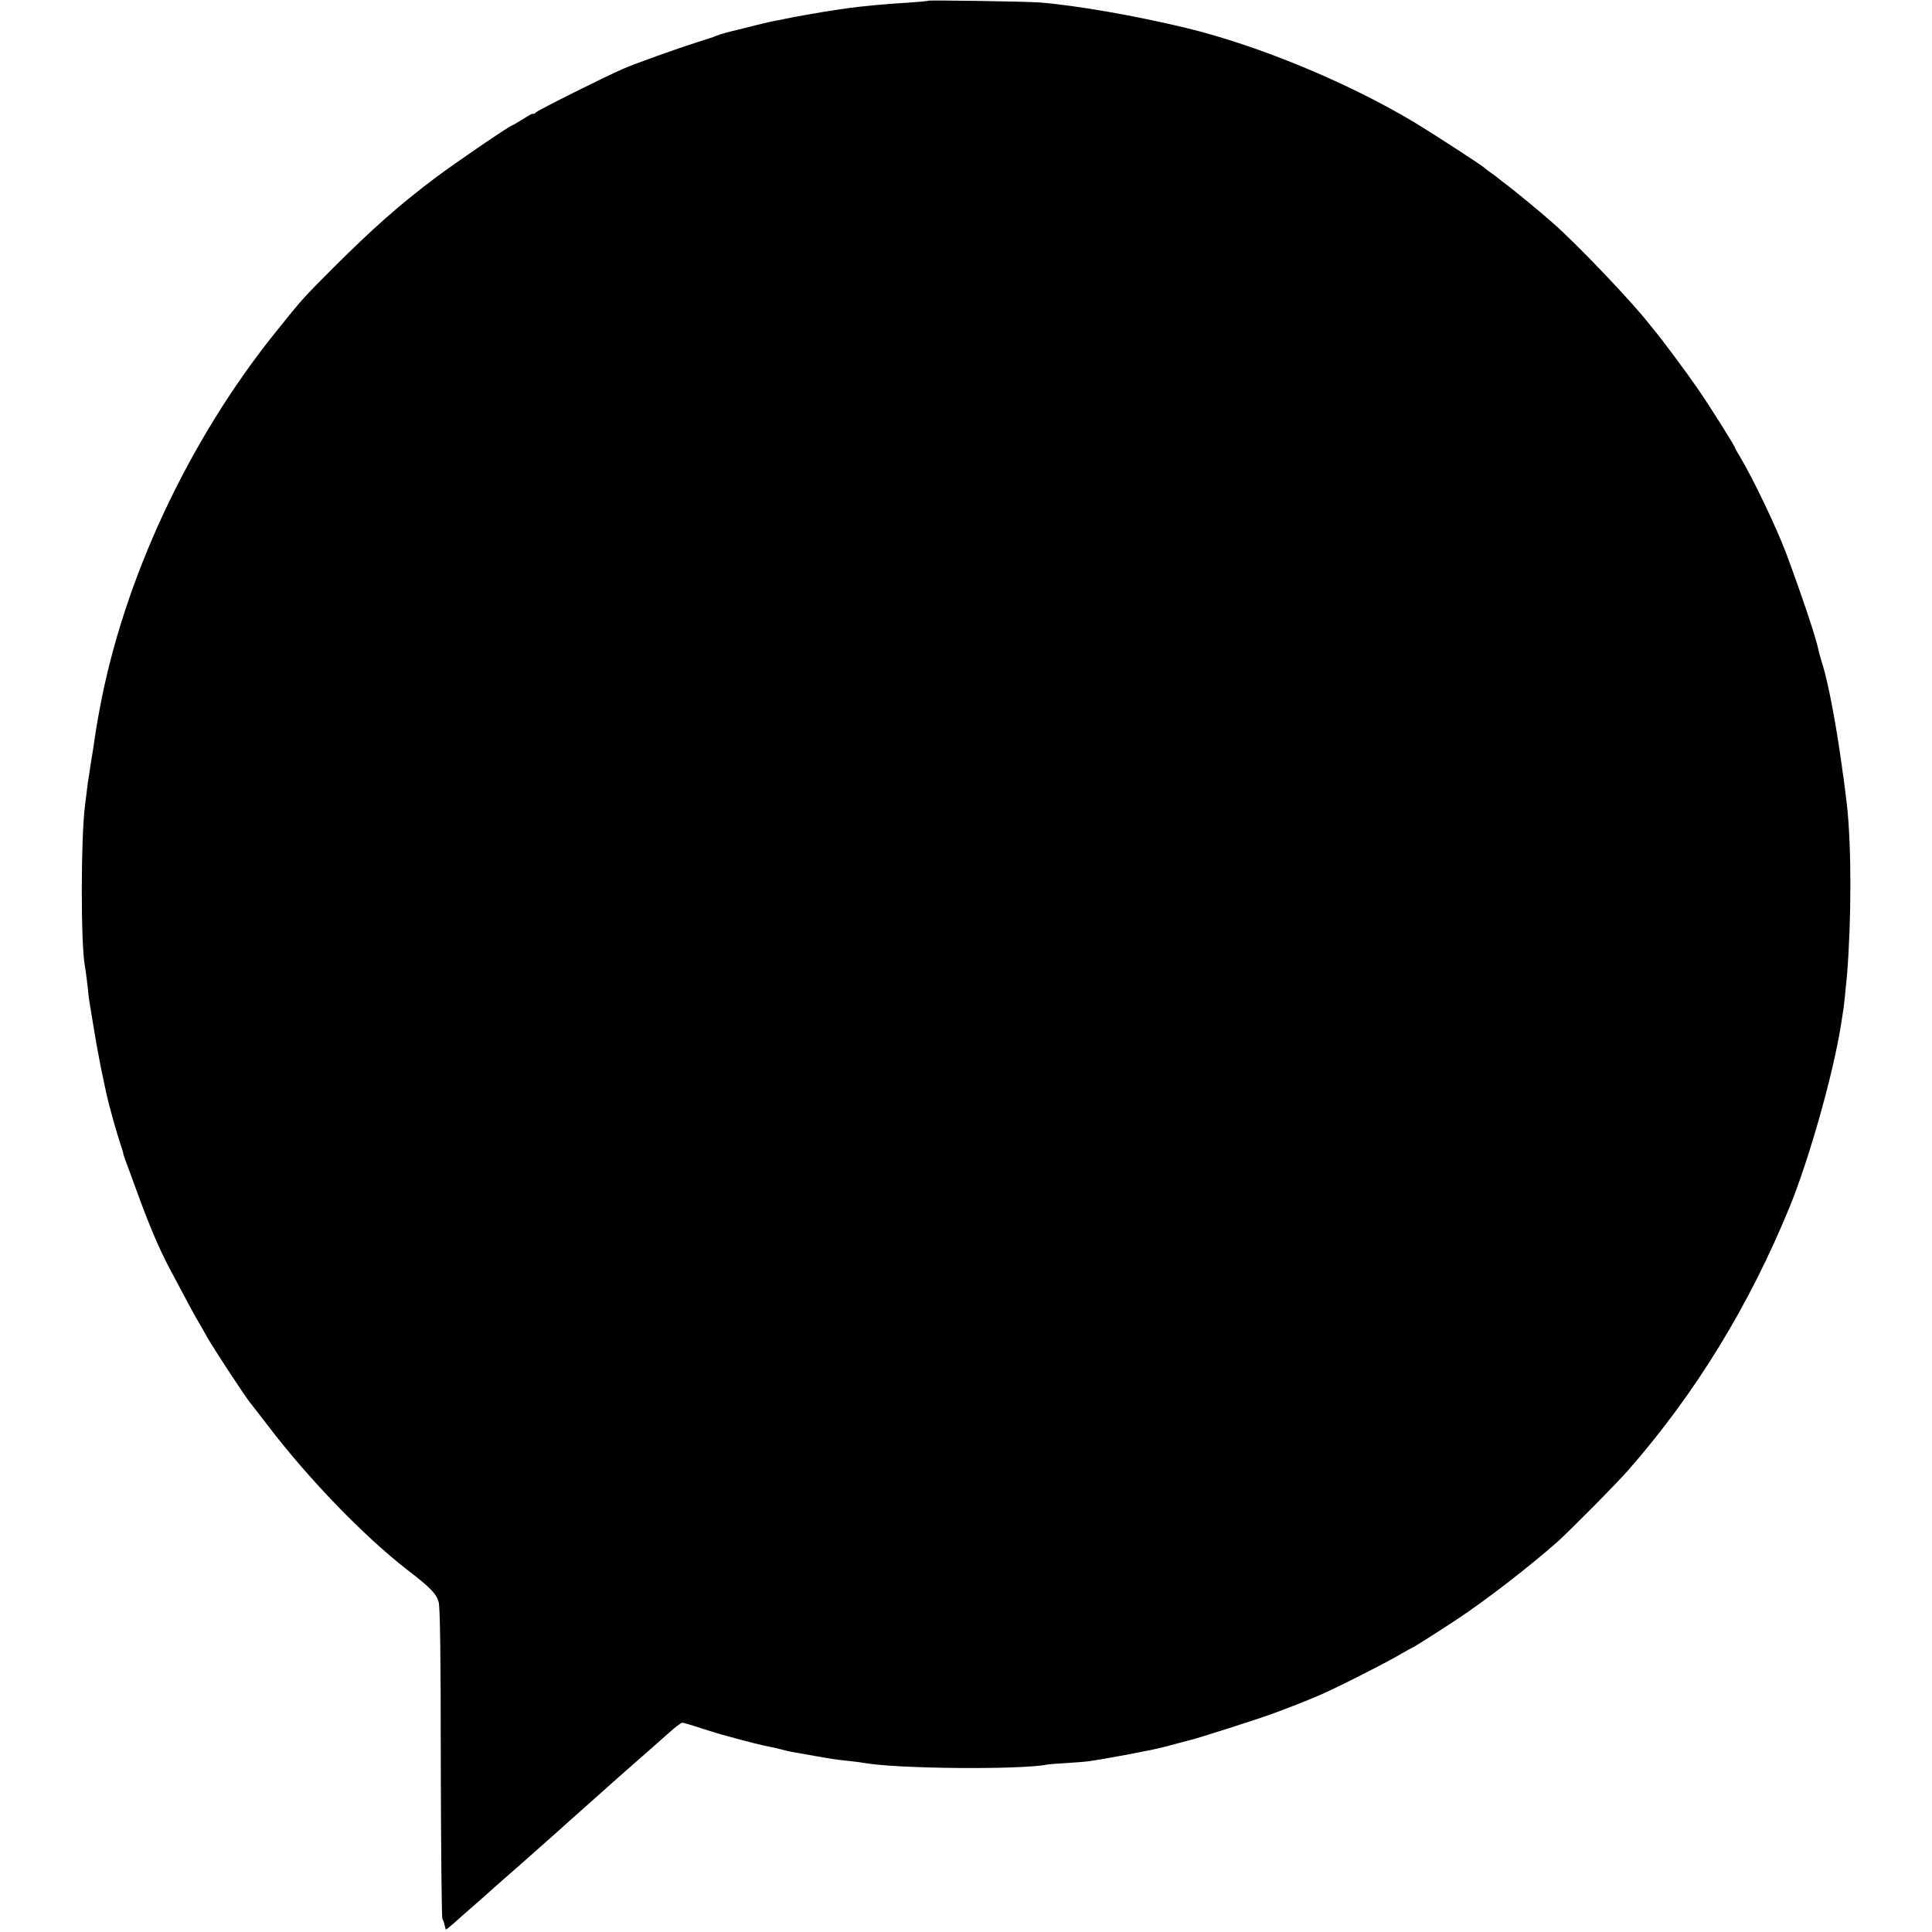
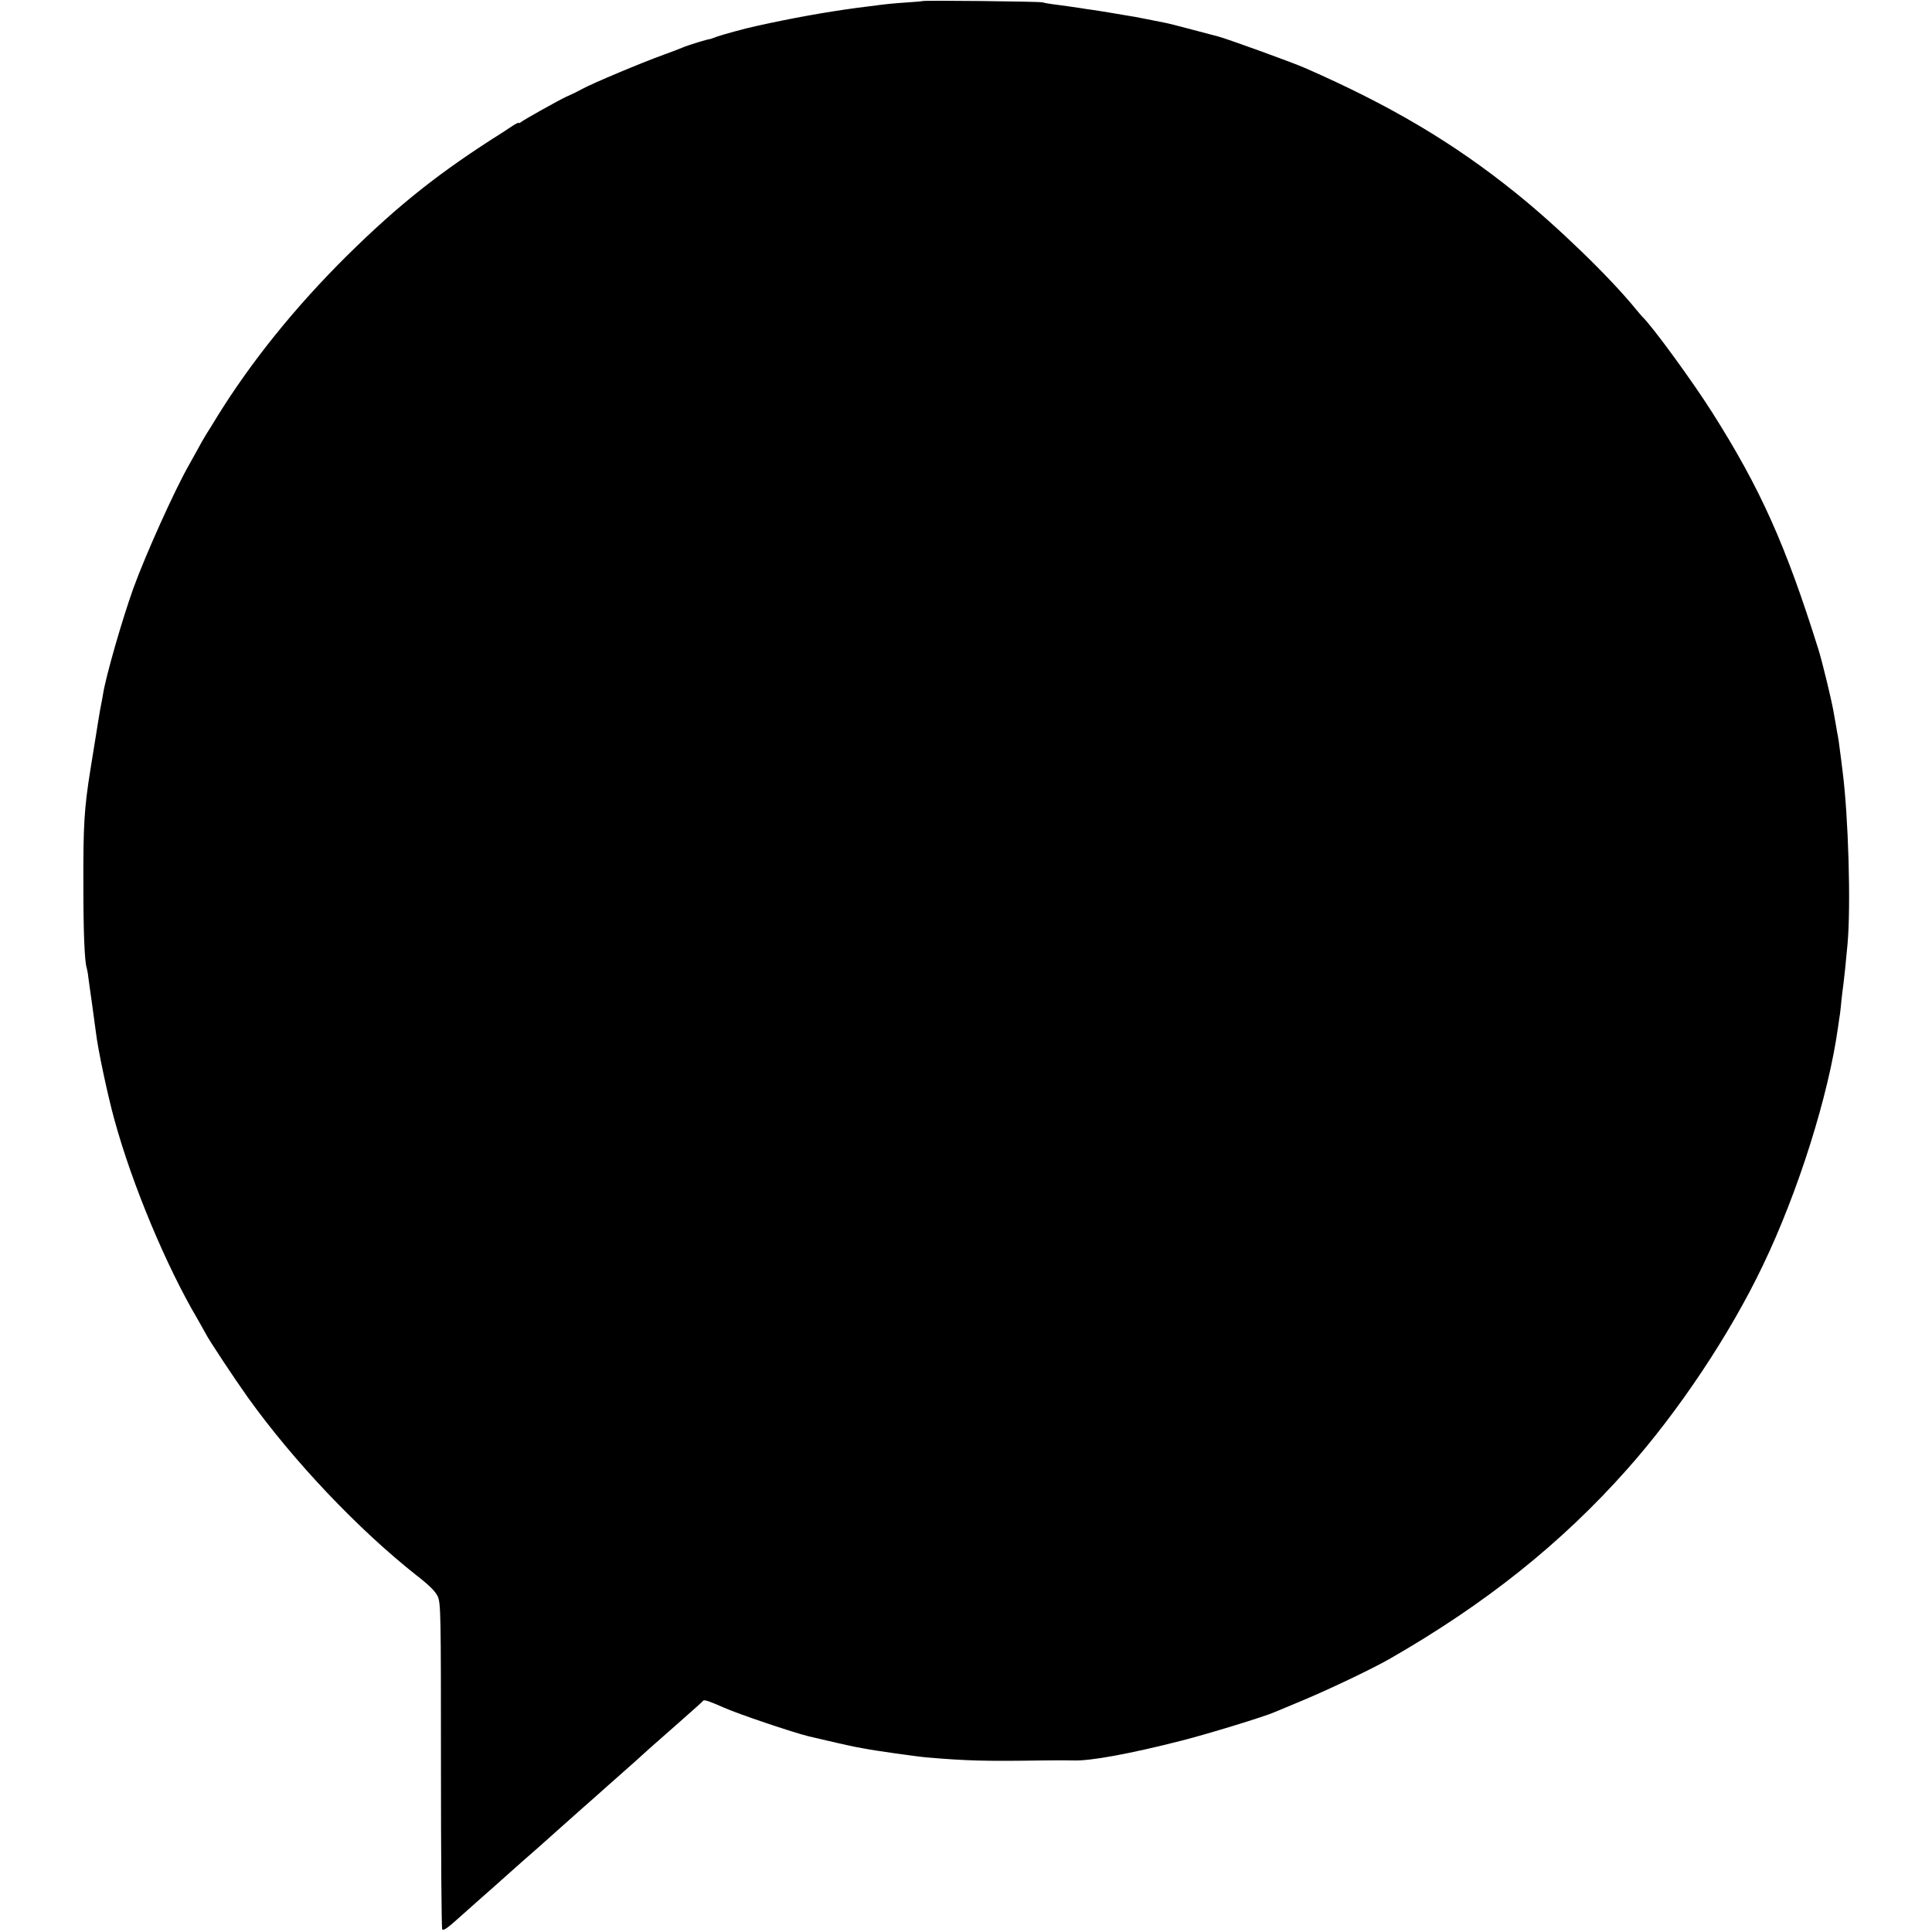
<svg xmlns="http://www.w3.org/2000/svg" version="1.0" width="1080pt" height="1080pt" viewBox="0 0 1080 1080" preserveAspectRatio="xMidYMid meet">
  <g transform="translate(0,1080) scale(0.1,-0.1)" fill="#000000" stroke="none">
-     <path d="M5189 10796 c-2 -2 -53 -7 -114 -11 -112 -6 -258 -20 -330 -30 -22 -3 -56 -8 -75 -11 -53 -7 -263 -44 -280 -49 -8 -2 -31 -7 -50 -10 -19 -3 -71 -15 -115 -26 -44 -11 -87 -22 -95 -24 -46 -10 -108 -27 -125 -35 -11 -5 -58 -21 -105 -35 -107 -34 -349 -120 -415 -149 -98 -42 -470 -228 -487 -243 -10 -9 -18 -13 -18 -9 0 4 -25 -9 -55 -29 -31 -19 -58 -35 -60 -35 -12 0 -318 -209 -430 -293 -205 -154 -349 -282 -580 -512 -160 -161 -162 -162 -312 -349 -490 -608 -854 -1389 -987 -2116 -14 -74 -27 -155 -30 -180 -3 -25 -8 -54 -10 -65 -2 -11 -7 -45 -12 -75 -4 -30 -8 -57 -9 -60 -1 -3 -5 -32 -9 -65 -4 -33 -9 -73 -11 -90 -23 -177 -24 -765 -1 -892 4 -20 17 -120 21 -168 2 -16 8 -57 14 -90 5 -33 19 -114 30 -180 12 -66 28 -151 37 -190 8 -38 17 -79 19 -90 11 -46 15 -64 39 -150 14 -49 32 -109 40 -133 8 -23 15 -45 15 -48 -1 -2 4 -17 9 -32 6 -15 36 -97 67 -182 68 -187 123 -317 181 -427 105 -198 133 -250 152 -283 12 -19 39 -66 60 -105 36 -63 213 -334 241 -367 6 -7 52 -67 103 -133 227 -297 537 -617 778 -803 125 -96 159 -131 172 -177 8 -29 12 -282 12 -900 1 -473 5 -866 9 -872 5 -7 10 -23 12 -34 3 -12 6 -23 7 -25 2 -1 21 14 44 34 22 20 69 62 104 92 34 30 68 60 74 65 6 6 105 94 221 195 115 102 217 192 225 200 9 8 46 42 84 75 37 33 78 69 90 80 35 32 163 145 188 167 13 11 52 45 88 77 36 32 94 83 129 114 35 32 69 57 75 57 6 0 52 -13 102 -30 50 -16 117 -37 150 -45 103 -29 208 -55 239 -60 17 -3 46 -10 65 -15 37 -10 42 -11 185 -36 97 -17 123 -21 200 -29 28 -3 61 -7 75 -10 186 -33 871 -39 1025 -9 11 2 63 6 115 9 52 3 106 8 120 10 30 4 195 33 230 40 14 3 39 8 55 11 17 3 50 10 75 15 25 6 52 12 60 14 8 2 42 11 75 20 33 9 67 18 76 20 28 6 339 105 424 135 82 29 188 70 285 111 88 37 345 167 438 220 47 27 86 49 88 49 4 0 148 91 249 158 159 105 405 295 560 432 66 59 337 332 400 405 375 429 674 918 900 1470 109 268 243 742 286 1015 6 41 13 82 14 90 3 18 13 115 20 190 25 314 25 716 0 945 -9 76 -16 130 -20 160 -3 17 -7 48 -10 70 -32 232 -74 451 -105 554 -11 34 -22 73 -24 85 -13 68 -92 302 -180 540 -54 144 -185 418 -257 539 -16 26 -29 49 -29 51 0 10 -138 229 -208 331 -63 92 -209 288 -247 332 -5 7 -15 18 -20 25 -102 131 -409 453 -546 573 -64 57 -214 180 -254 210 -22 16 -42 32 -45 35 -3 3 -21 17 -40 30 -19 13 -37 27 -40 30 -8 11 -289 193 -395 257 -373 223 -868 428 -1275 527 -283 68 -608 125 -815 142 -75 6 -621 14 -626 10z" />
+     <path d="M5157 10794 c-1 -1 -43 -5 -92 -8 -50 -3 -124 -10 -165 -16 -41 -5 -91 -12 -110 -14 -171 -23 -362 -57 -560 -101 -69 -15 -192 -49 -223 -60 -20 -8 -38 -14 -40 -14 -5 2 -123 -34 -152 -47 -16 -7 -64 -25 -105 -40 -125 -45 -394 -158 -455 -191 -31 -17 -41 -22 -90 -44 -43 -20 -236 -128 -252 -141 -7 -6 -13 -8 -13 -5 0 4 -17 -5 -37 -18 -21 -14 -45 -30 -53 -35 -348 -219 -580 -403 -868 -687 -292 -289 -538 -595 -728 -902 -21 -35 -49 -80 -62 -100 -12 -20 -33 -56 -46 -81 -14 -25 -36 -65 -50 -90 -79 -138 -243 -502 -311 -690 -62 -173 -153 -489 -169 -590 -3 -19 -8 -46 -11 -60 -5 -23 -16 -90 -60 -365 -34 -212 -40 -308 -39 -640 0 -271 7 -432 19 -467 2 -7 7 -31 9 -53 3 -22 12 -89 21 -150 8 -60 18 -130 21 -155 11 -95 66 -354 104 -491 99 -361 289 -816 465 -1114 19 -33 39 -69 45 -80 13 -29 165 -258 235 -356 255 -356 616 -737 944 -996 71 -55 105 -89 118 -117 17 -38 18 -95 18 -947 0 -499 3 -910 7 -914 9 -9 29 6 120 88 42 37 87 77 99 88 29 25 60 53 169 150 47 42 100 89 119 105 18 16 46 40 61 54 39 35 169 151 194 173 50 44 151 133 166 147 9 8 52 46 96 85 43 38 86 76 95 85 17 16 24 22 209 185 69 61 128 113 131 118 5 7 35 -3 114 -38 80 -36 389 -140 475 -161 113 -27 233 -54 265 -60 22 -4 47 -9 55 -10 36 -8 290 -44 340 -48 223 -19 326 -22 650 -17 69 1 145 1 170 0 92 -4 318 37 610 112 138 35 462 134 515 158 11 5 88 37 170 71 151 64 377 172 470 225 536 307 962 646 1332 1063 286 322 573 752 757 1137 198 412 368 951 421 1335 4 25 8 59 11 75 2 17 6 50 8 75 3 25 7 65 11 90 6 48 11 95 23 225 19 212 5 709 -28 965 -5 41 -12 98 -16 125 -3 28 -8 59 -10 70 -2 11 -7 34 -9 50 -3 17 -10 57 -16 90 -12 68 -63 278 -84 345 -183 584 -324 899 -594 1325 -110 174 -340 489 -391 535 -3 3 -18 21 -34 40 -147 181 -445 469 -676 654 -347 279 -698 487 -1175 696 -73 32 -435 163 -485 176 -8 2 -73 19 -144 38 -70 19 -142 37 -160 40 -17 3 -62 12 -101 20 -38 8 -88 17 -110 20 -22 4 -65 11 -95 16 -30 5 -73 12 -95 15 -23 3 -50 7 -60 9 -11 2 -45 7 -75 11 -85 11 -121 16 -144 22 -20 5 -664 12 -669 7z" />
  </g>
</svg>
